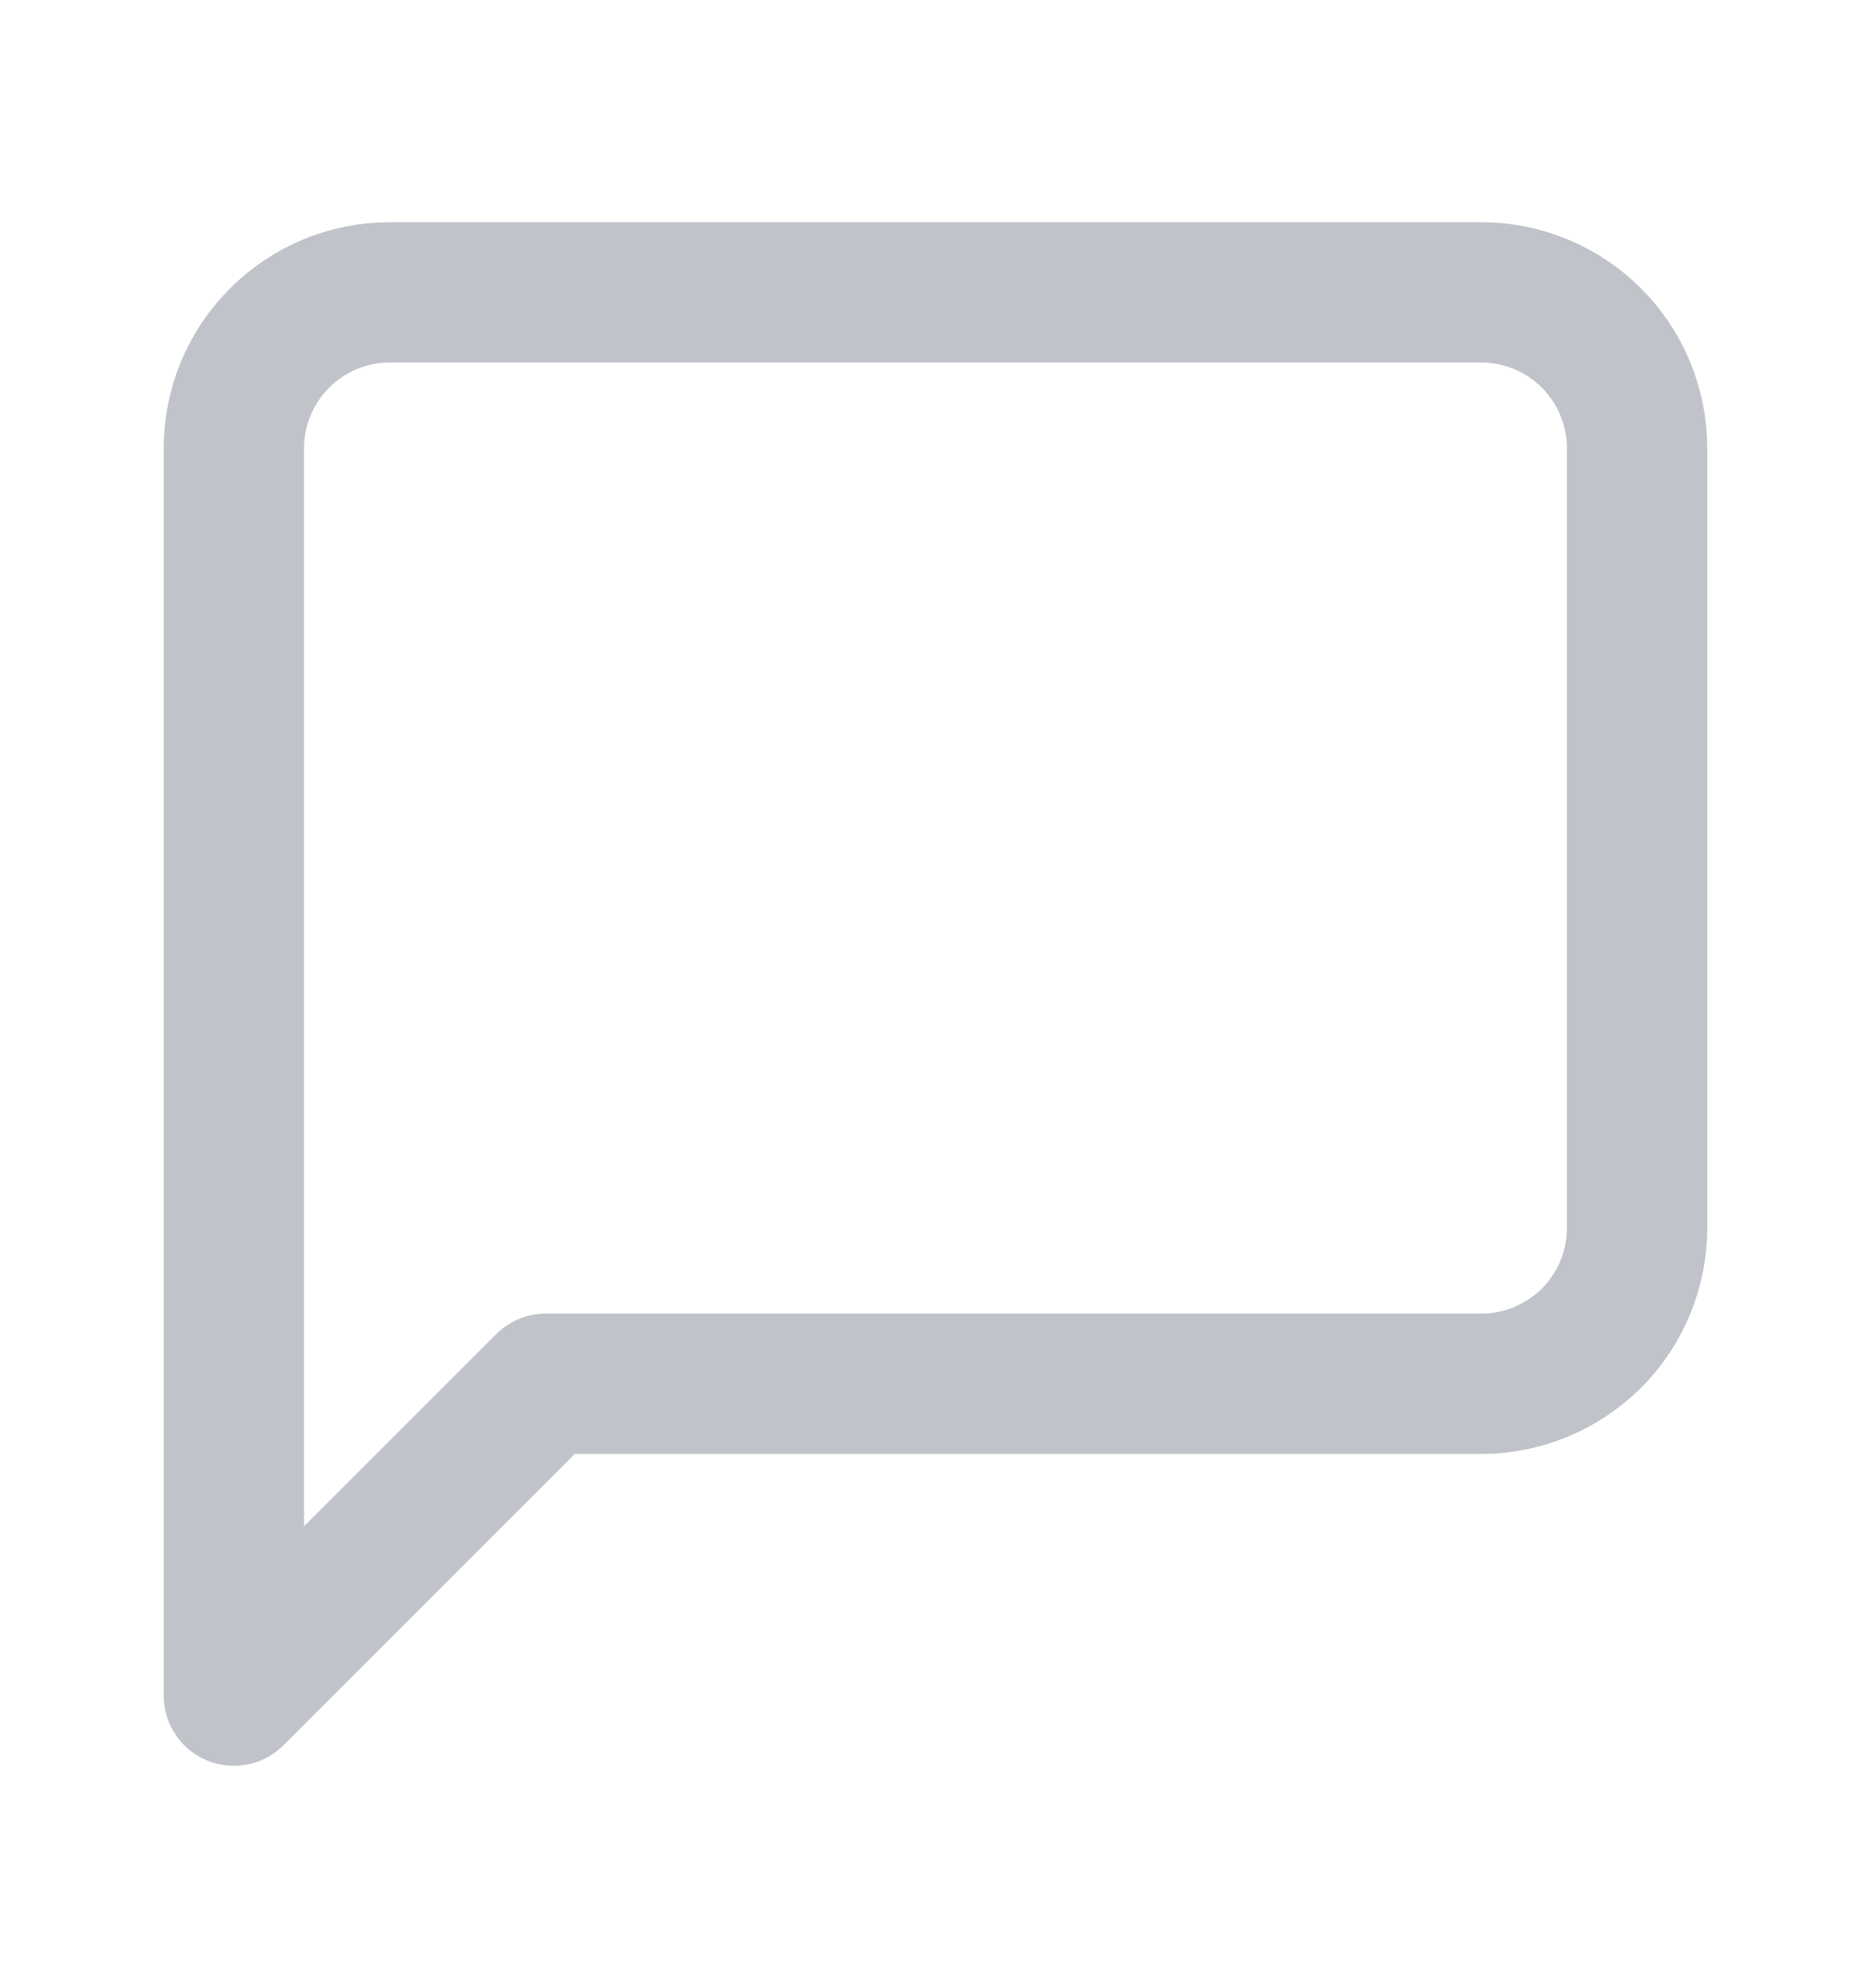
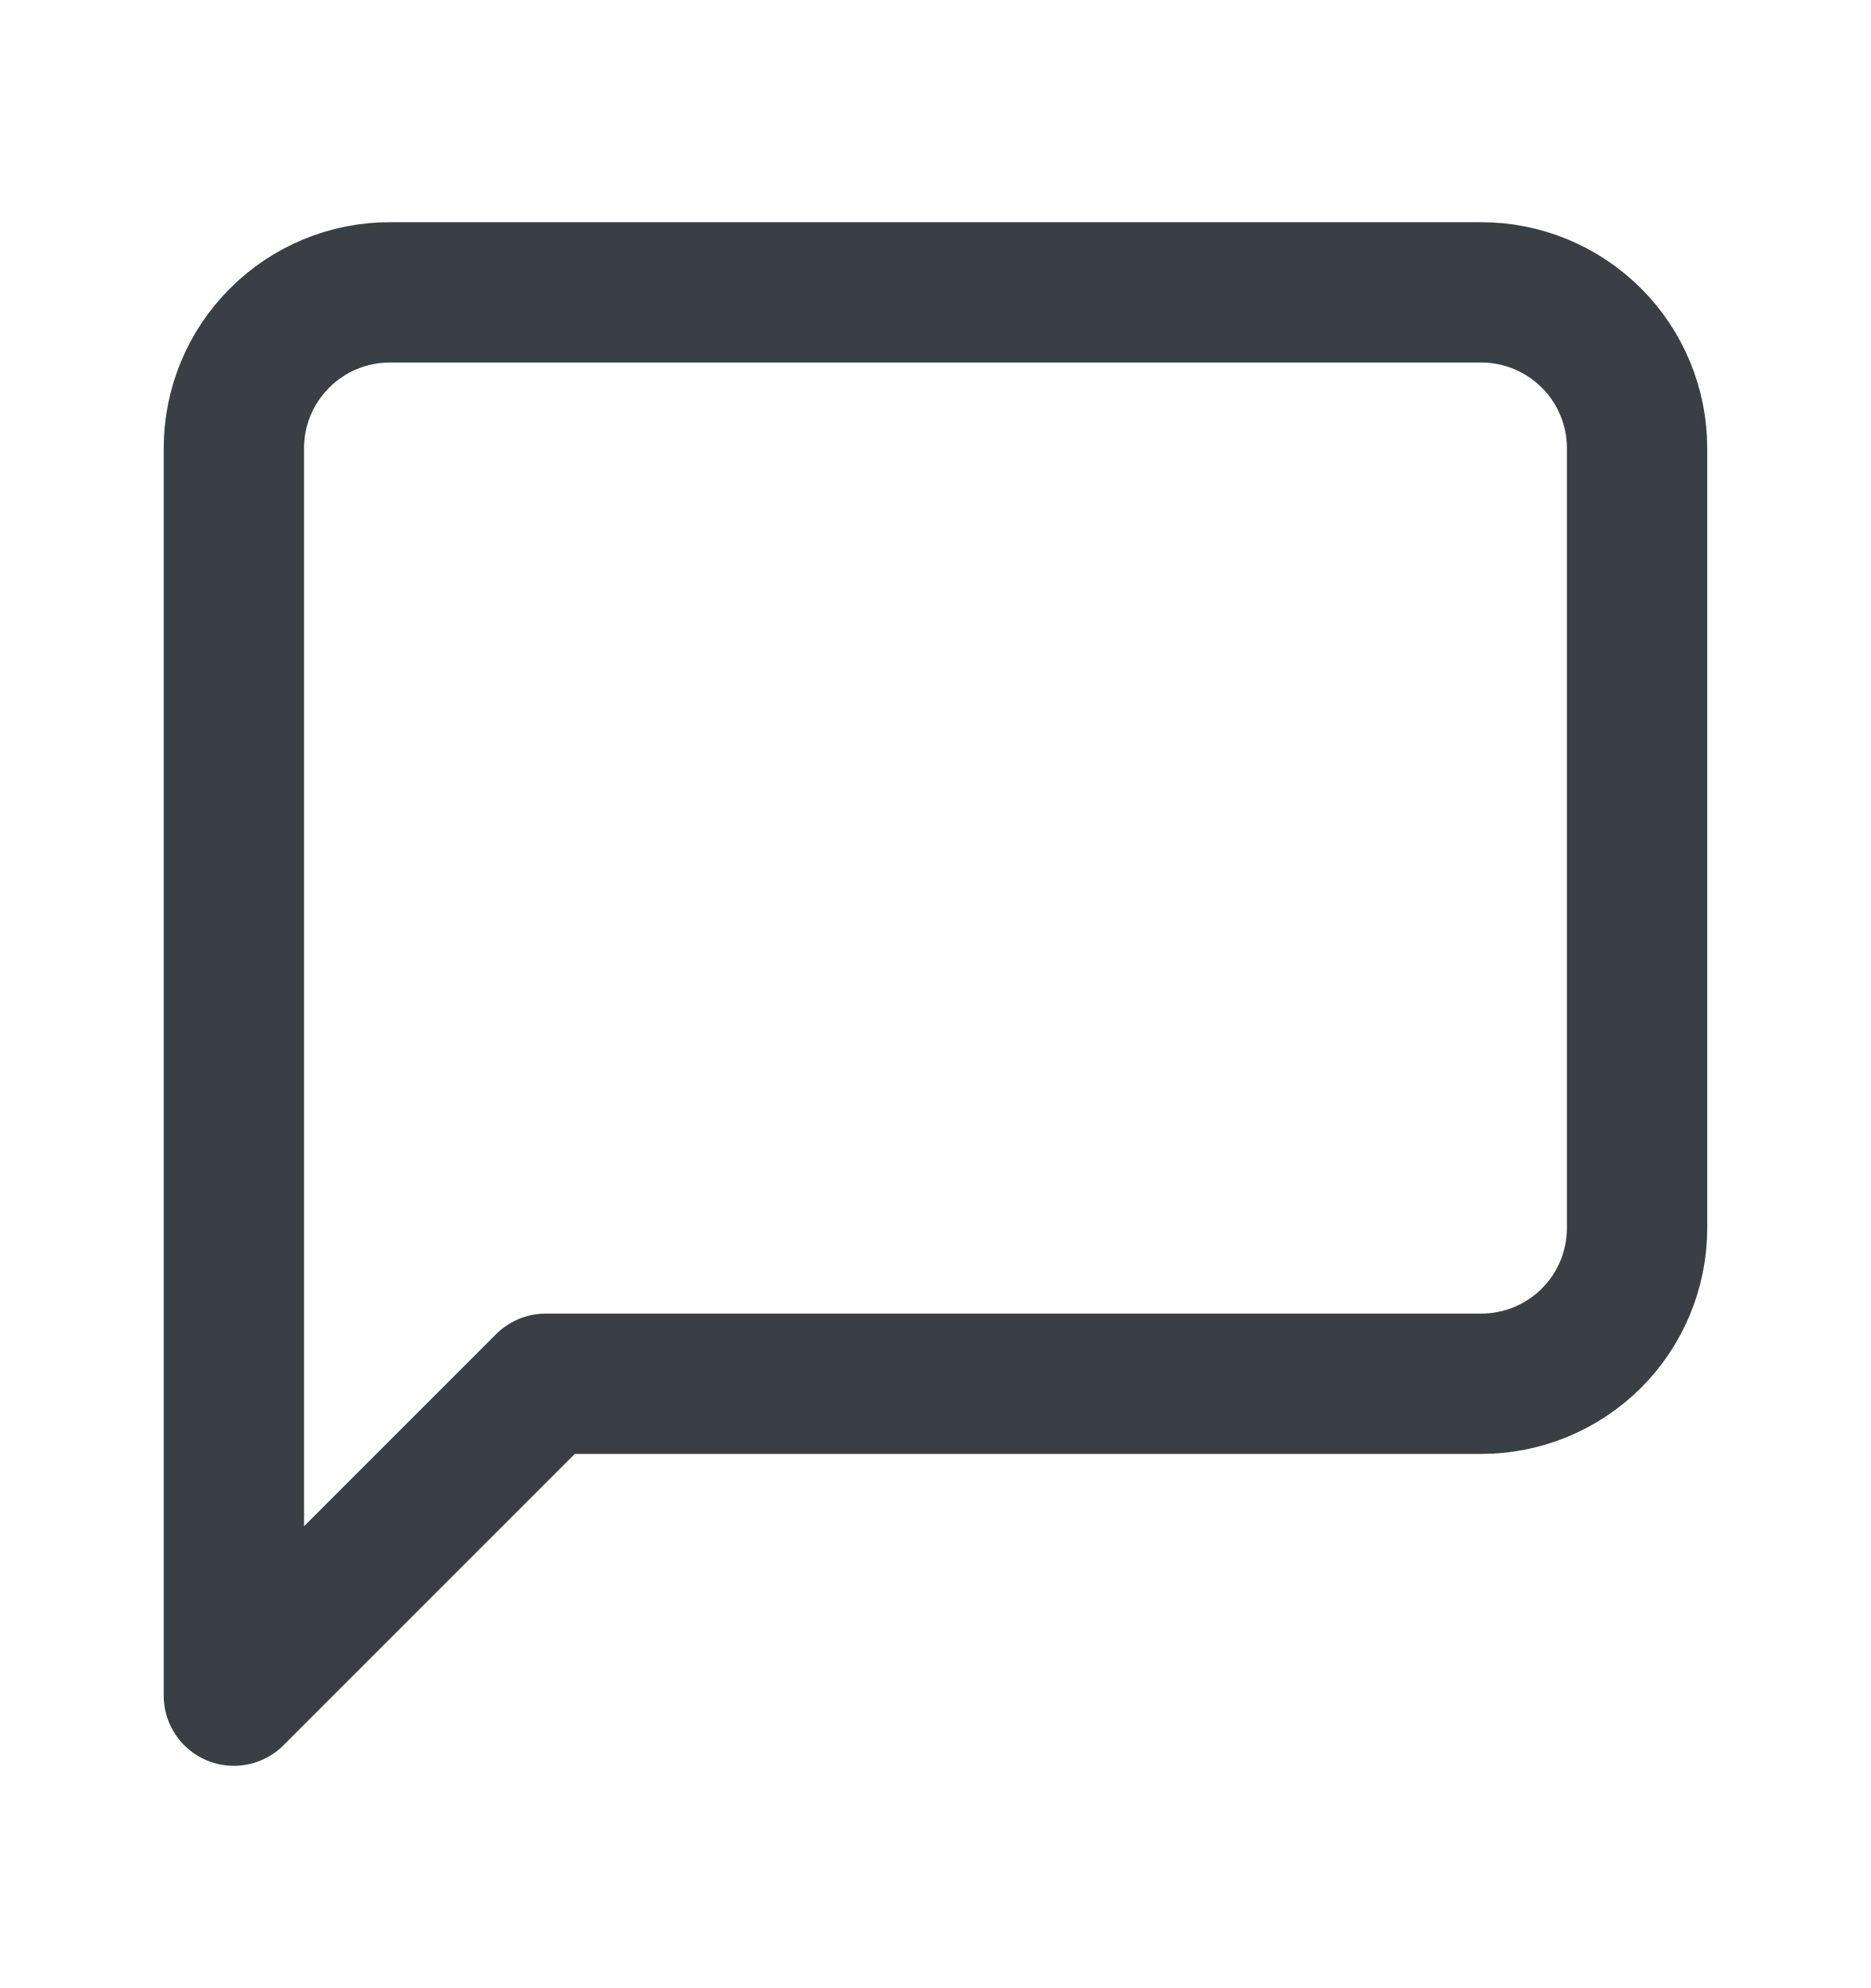
<svg xmlns="http://www.w3.org/2000/svg" width="16" height="17" viewBox="0 0 16 17" fill="none">
-   <path d="M14 10.5C14 10.854 13.86 11.193 13.61 11.443C13.359 11.693 13.02 11.833 12.667 11.833H4.667L2 14.5V3.833C2 3.48 2.14 3.141 2.391 2.891C2.641 2.64 2.98 2.5 3.333 2.5H12.667C13.02 2.5 13.359 2.64 13.61 2.891C13.86 3.141 14 3.48 14 3.833V10.5Z" stroke="#C1C3CB" stroke-width="1.2" stroke-linecap="round" stroke-linejoin="round" />
+   <path d="M14 10.5C14 10.854 13.86 11.193 13.61 11.443C13.359 11.693 13.02 11.833 12.667 11.833H4.667L2 14.5V3.833C2 3.48 2.14 3.141 2.391 2.891C2.641 2.64 2.98 2.5 3.333 2.5H12.667C13.02 2.5 13.359 2.64 13.61 2.891C13.86 3.141 14 3.48 14 3.833V10.5Z" stroke="#3A3F46" stroke-width="1.2" stroke-linecap="round" stroke-linejoin="round" />
</svg>
